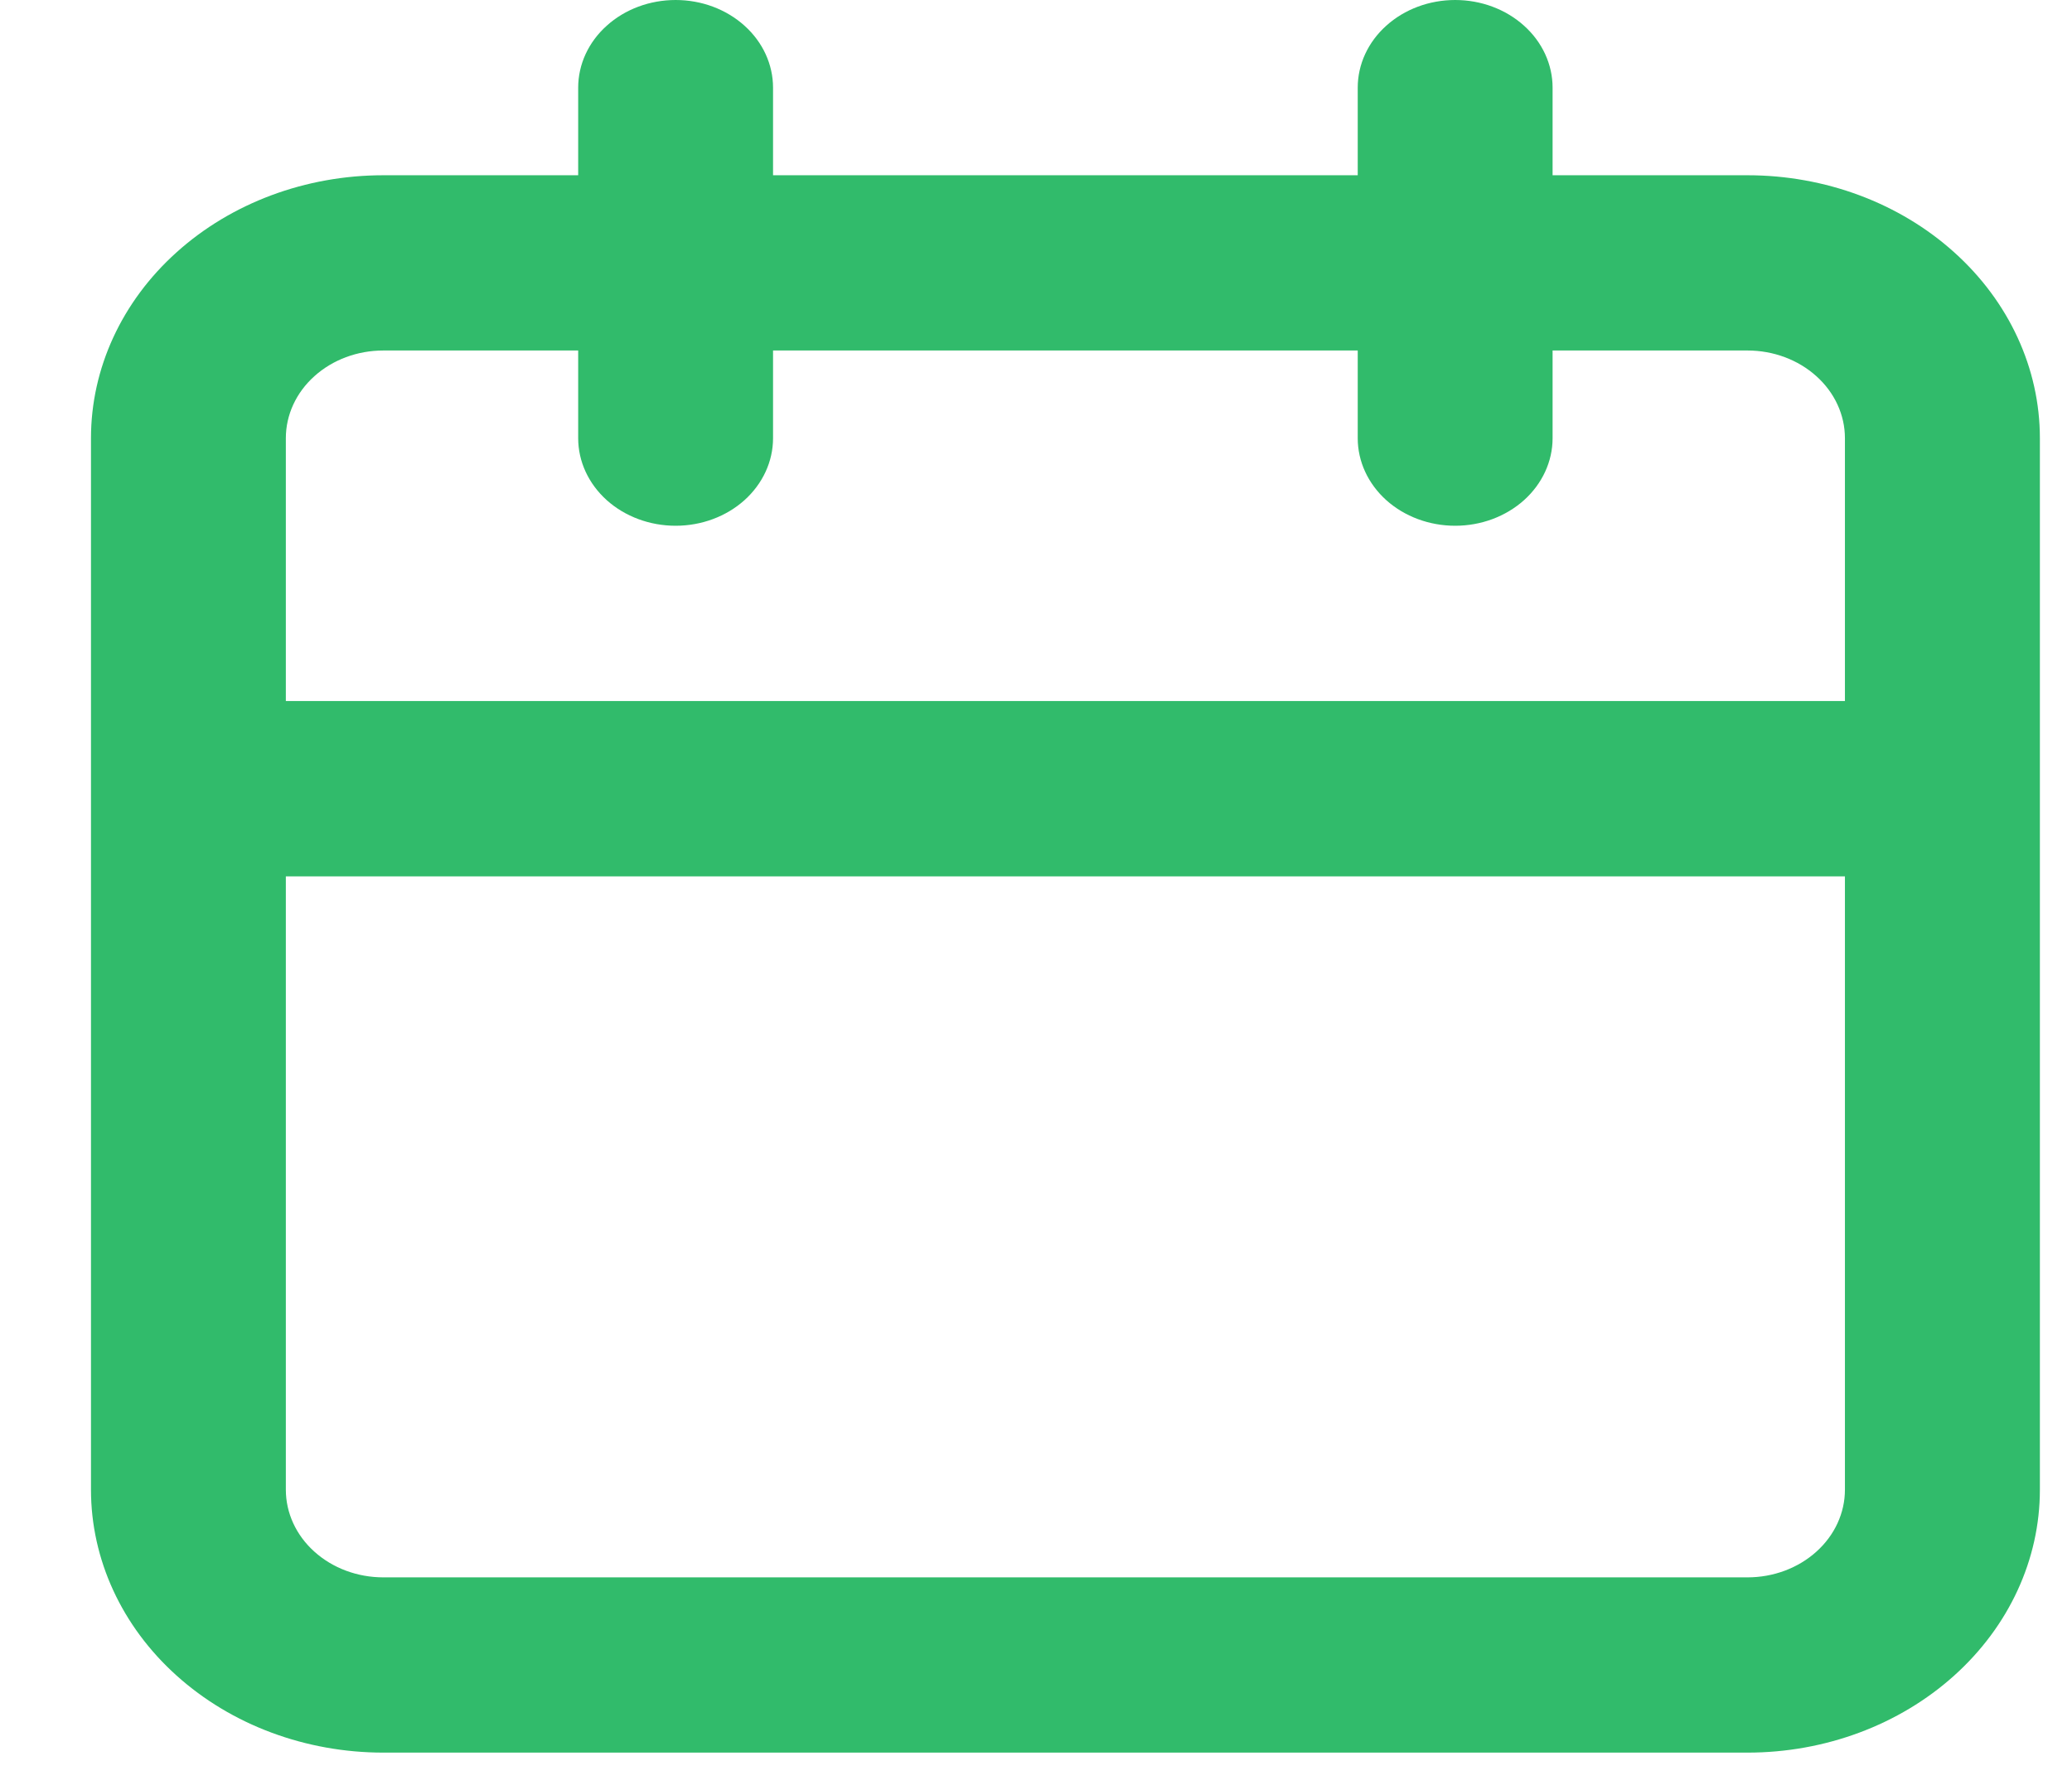
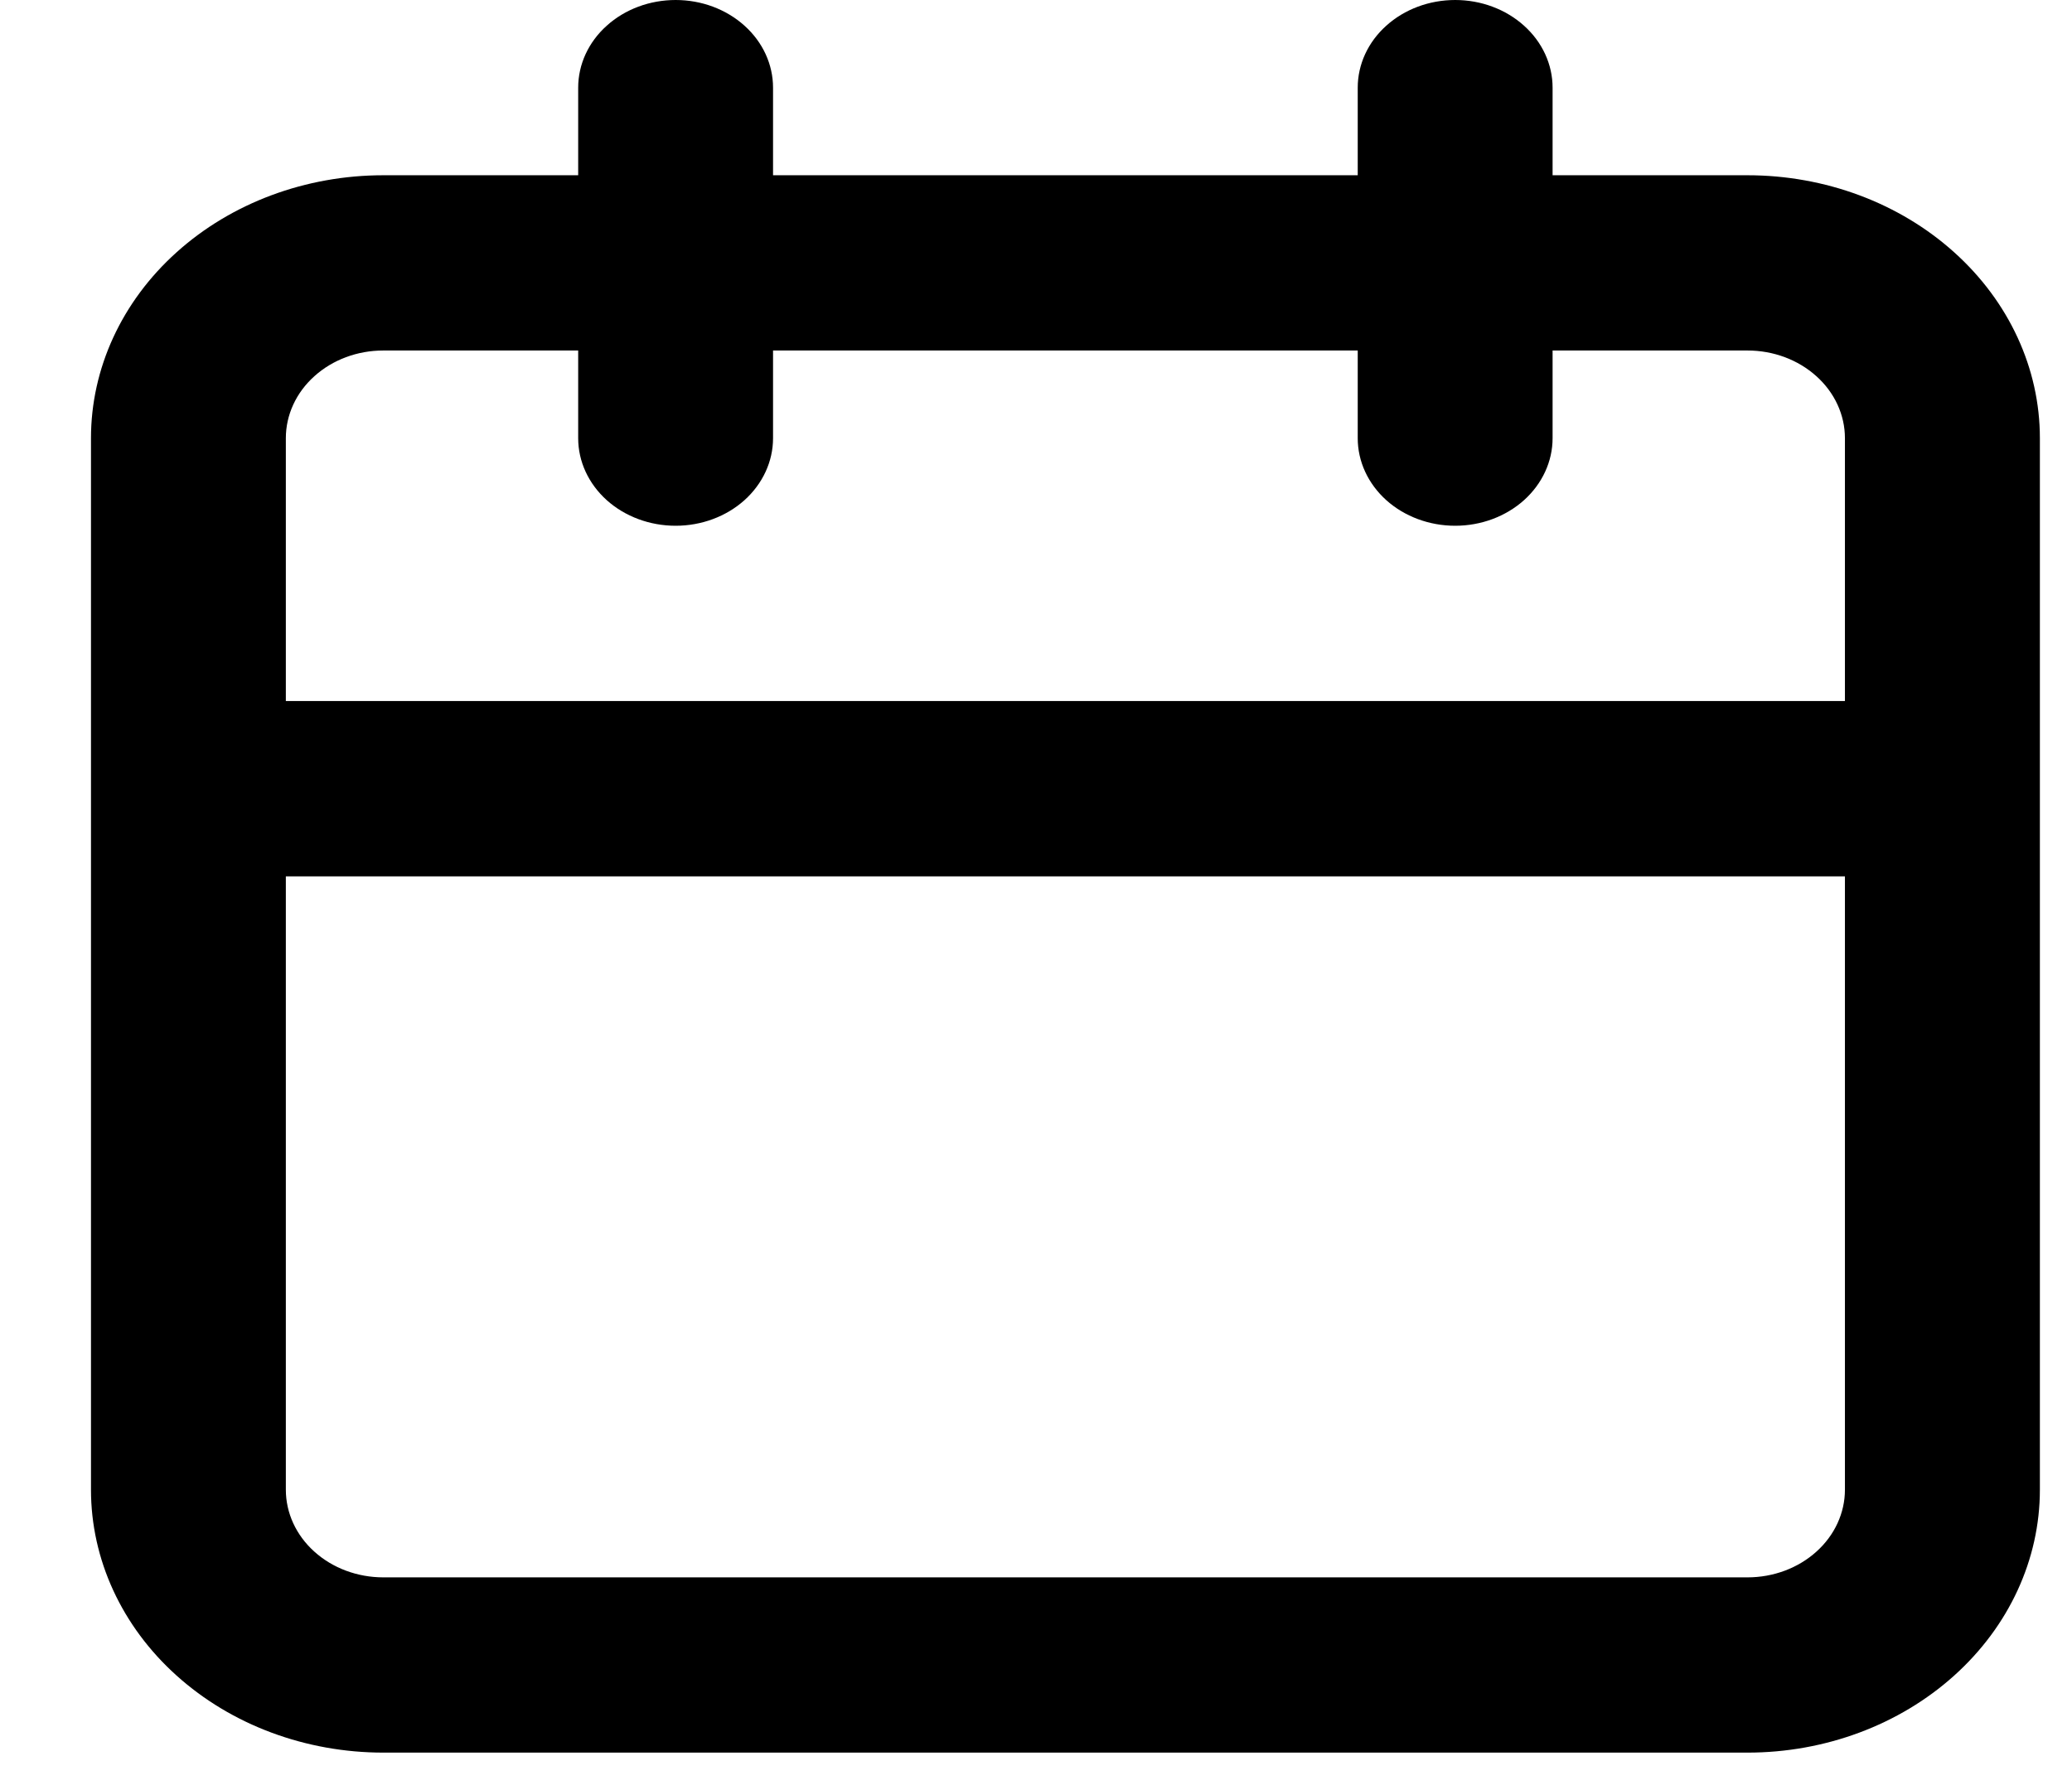
- <svg xmlns="http://www.w3.org/2000/svg" width="22" height="19" viewBox="0 0 22 19" fill="none">
-   <path d="M18.555 1.861H16.485V0.931C16.485 0.684 16.376 0.447 16.182 0.273C15.988 0.098 15.725 0 15.451 0C15.176 0 14.913 0.098 14.719 0.273C14.525 0.447 14.416 0.684 14.416 0.931V1.861H8.208V0.931C8.208 0.684 8.099 0.447 7.905 0.273C7.711 0.098 7.448 0 7.174 0C6.899 0 6.636 0.098 6.442 0.273C6.248 0.447 6.139 0.684 6.139 0.931V1.861H4.07C3.246 1.861 2.457 2.155 1.875 2.679C1.293 3.202 0.966 3.912 0.966 4.653V15.819C0.966 16.56 1.293 17.27 1.875 17.793C2.457 18.317 3.246 18.611 4.07 18.611H18.555C19.378 18.611 20.167 18.317 20.749 17.793C21.331 17.27 21.659 16.56 21.659 15.819V4.653C21.659 3.912 21.331 3.202 20.749 2.679C20.167 2.155 19.378 1.861 18.555 1.861ZM19.589 15.819C19.589 16.066 19.48 16.303 19.286 16.477C19.092 16.652 18.829 16.75 18.555 16.75H4.07C3.795 16.75 3.532 16.652 3.338 16.477C3.144 16.303 3.035 16.066 3.035 15.819V9.306H19.589V15.819ZM19.589 7.444H3.035V4.653C3.035 4.406 3.144 4.169 3.338 3.995C3.532 3.82 3.795 3.722 4.07 3.722H6.139V4.653C6.139 4.9 6.248 5.136 6.442 5.311C6.636 5.485 6.899 5.583 7.174 5.583C7.448 5.583 7.711 5.485 7.905 5.311C8.099 5.136 8.208 4.9 8.208 4.653V3.722H14.416V4.653C14.416 4.9 14.525 5.136 14.719 5.311C14.913 5.485 15.176 5.583 15.451 5.583C15.725 5.583 15.988 5.485 16.182 5.311C16.376 5.136 16.485 4.9 16.485 4.653V3.722H18.555C18.829 3.722 19.092 3.82 19.286 3.995C19.48 4.169 19.589 4.406 19.589 4.653V7.444Z" fill="#31BB6B" />
+ <svg xmlns="http://www.w3.org/2000/svg" width="22" height="19" viewBox="0 0 22 19" fill="current">
+   <path d="M18.555 1.861H16.485V0.931C16.485 0.684 16.376 0.447 16.182 0.273C15.988 0.098 15.725 0 15.451 0C15.176 0 14.913 0.098 14.719 0.273C14.525 0.447 14.416 0.684 14.416 0.931V1.861H8.208V0.931C8.208 0.684 8.099 0.447 7.905 0.273C7.711 0.098 7.448 0 7.174 0C6.899 0 6.636 0.098 6.442 0.273C6.248 0.447 6.139 0.684 6.139 0.931V1.861H4.07C3.246 1.861 2.457 2.155 1.875 2.679C1.293 3.202 0.966 3.912 0.966 4.653V15.819C0.966 16.56 1.293 17.27 1.875 17.793C2.457 18.317 3.246 18.611 4.07 18.611H18.555C19.378 18.611 20.167 18.317 20.749 17.793C21.331 17.27 21.659 16.56 21.659 15.819V4.653C21.659 3.912 21.331 3.202 20.749 2.679C20.167 2.155 19.378 1.861 18.555 1.861ZM19.589 15.819C19.589 16.066 19.48 16.303 19.286 16.477C19.092 16.652 18.829 16.75 18.555 16.75H4.07C3.795 16.75 3.532 16.652 3.338 16.477C3.144 16.303 3.035 16.066 3.035 15.819V9.306H19.589V15.819ZM19.589 7.444H3.035V4.653C3.035 4.406 3.144 4.169 3.338 3.995C3.532 3.82 3.795 3.722 4.07 3.722H6.139V4.653C6.139 4.9 6.248 5.136 6.442 5.311C6.636 5.485 6.899 5.583 7.174 5.583C7.448 5.583 7.711 5.485 7.905 5.311C8.099 5.136 8.208 4.9 8.208 4.653V3.722H14.416V4.653C14.416 4.9 14.525 5.136 14.719 5.311C14.913 5.485 15.176 5.583 15.451 5.583C15.725 5.583 15.988 5.485 16.182 5.311C16.376 5.136 16.485 4.9 16.485 4.653V3.722H18.555C18.829 3.722 19.092 3.82 19.286 3.995C19.48 4.169 19.589 4.406 19.589 4.653V7.444Z" />
</svg>
